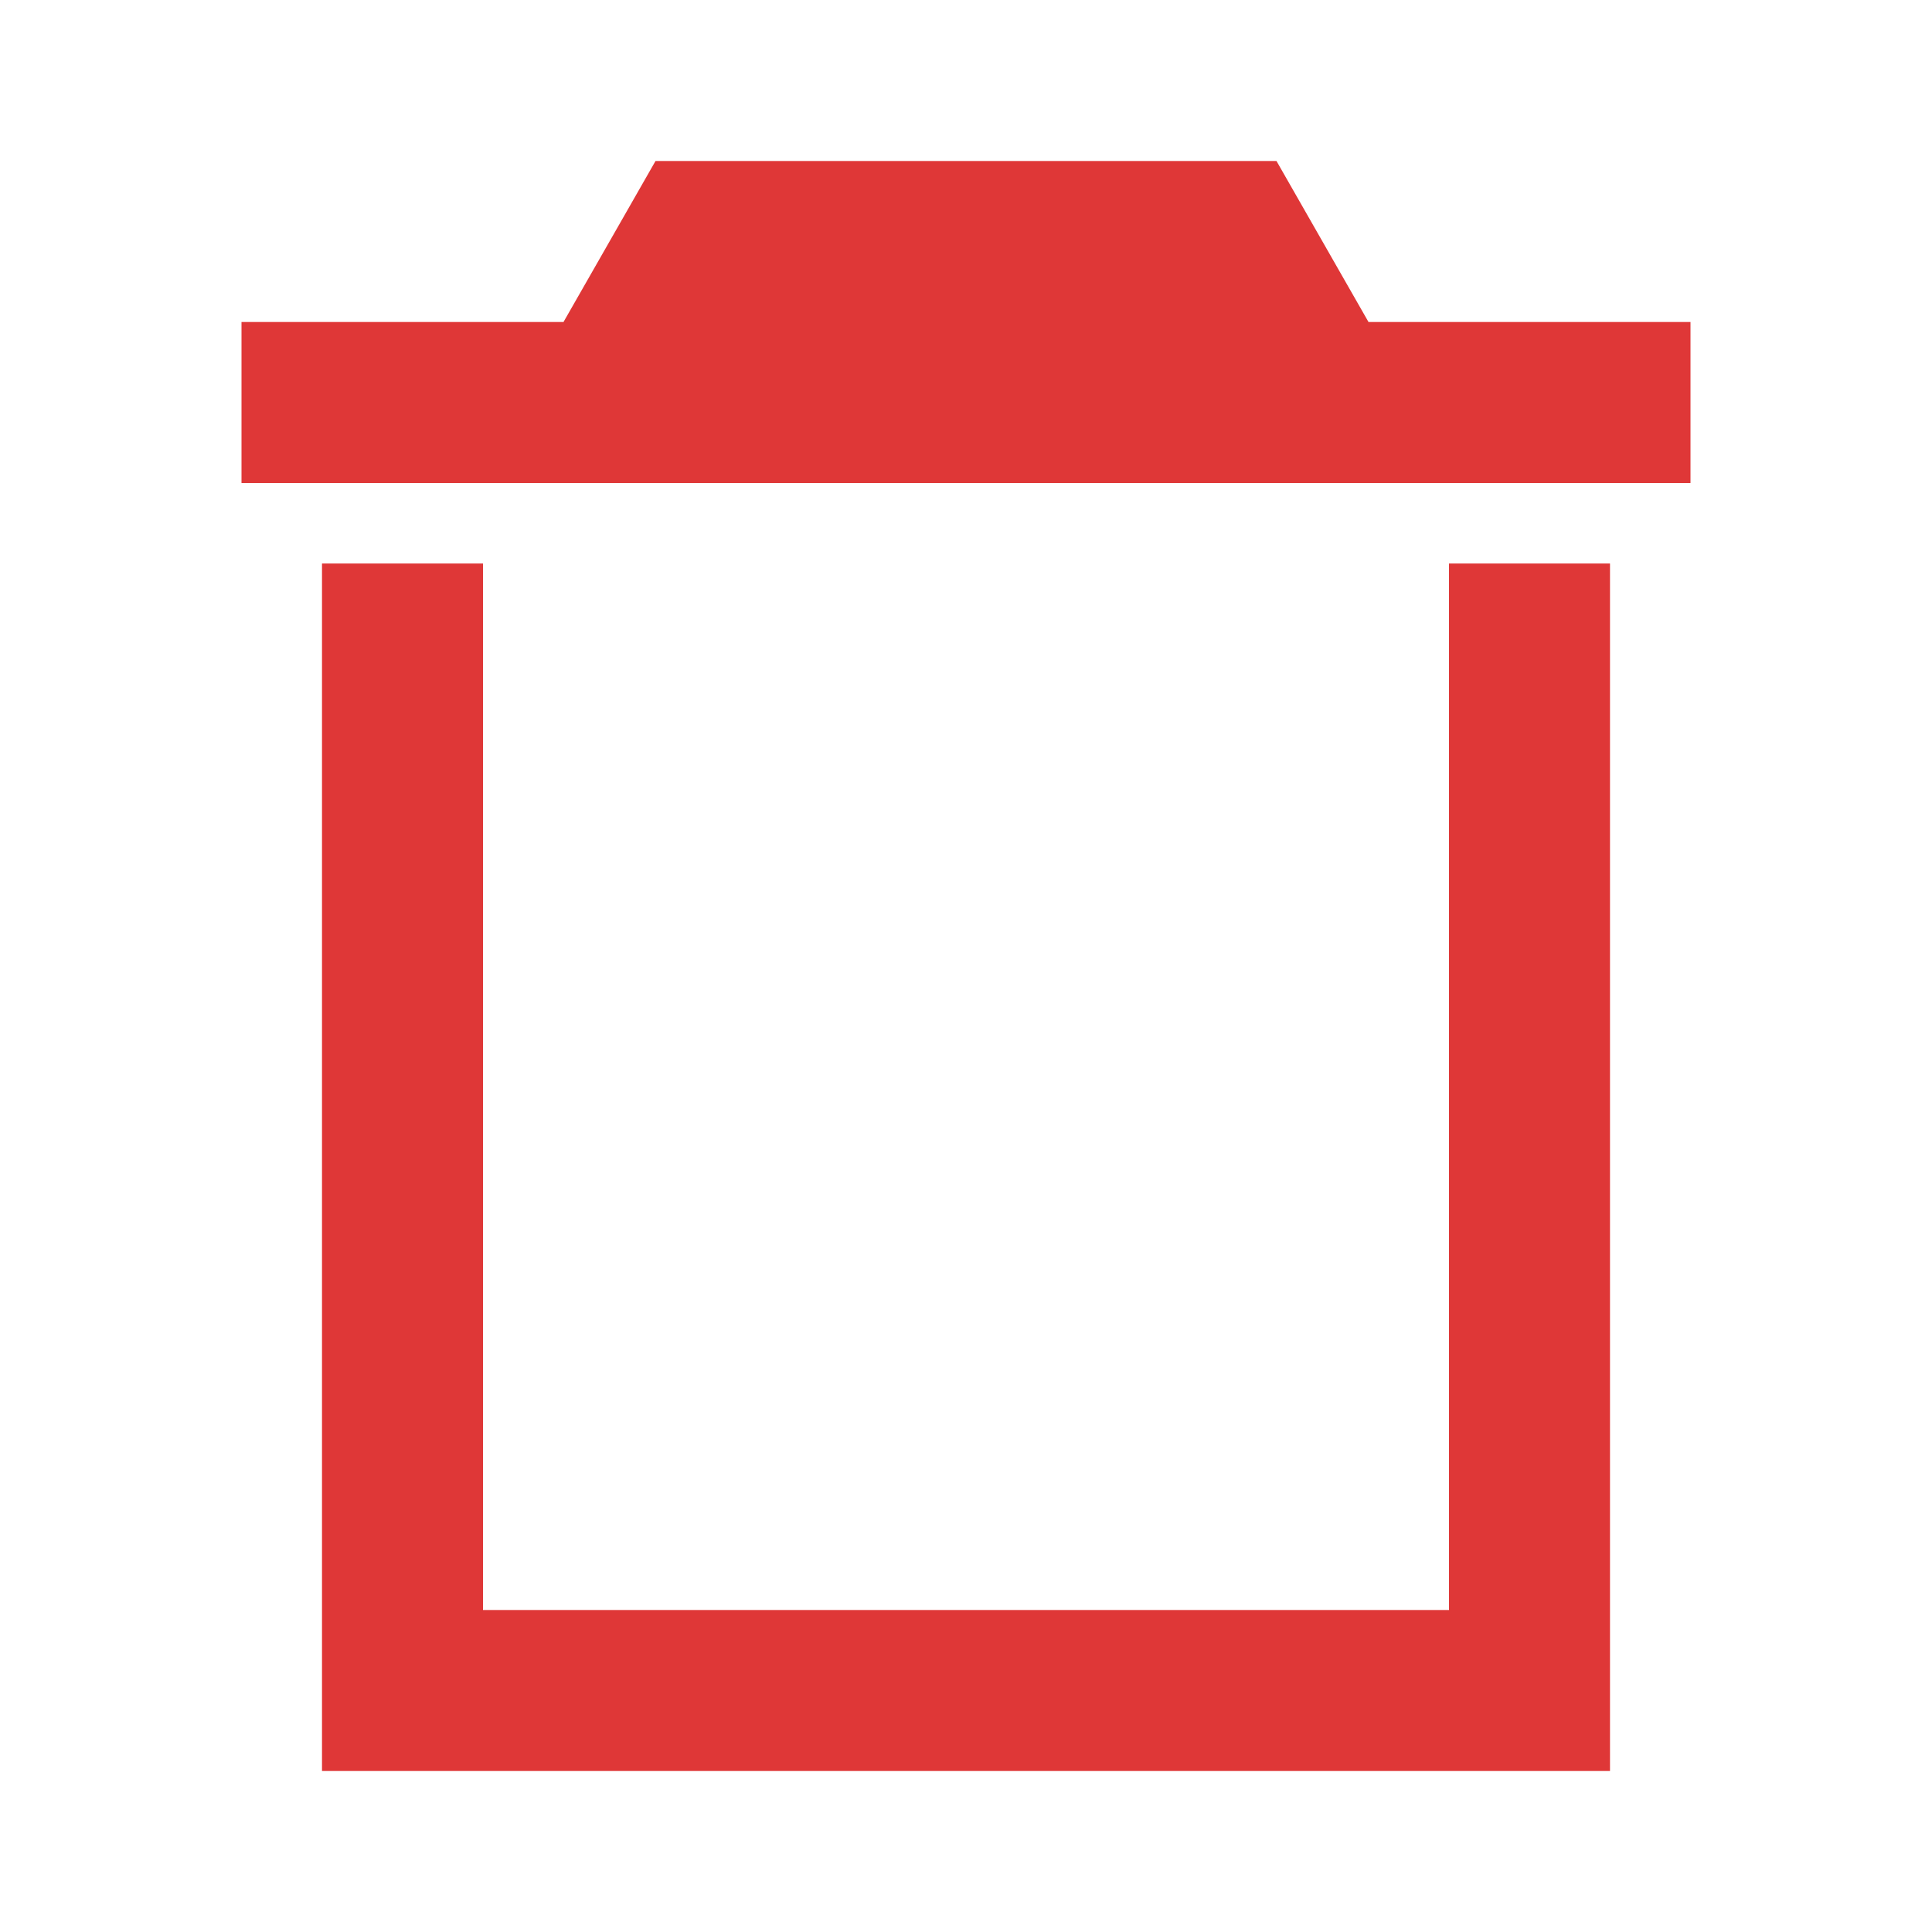
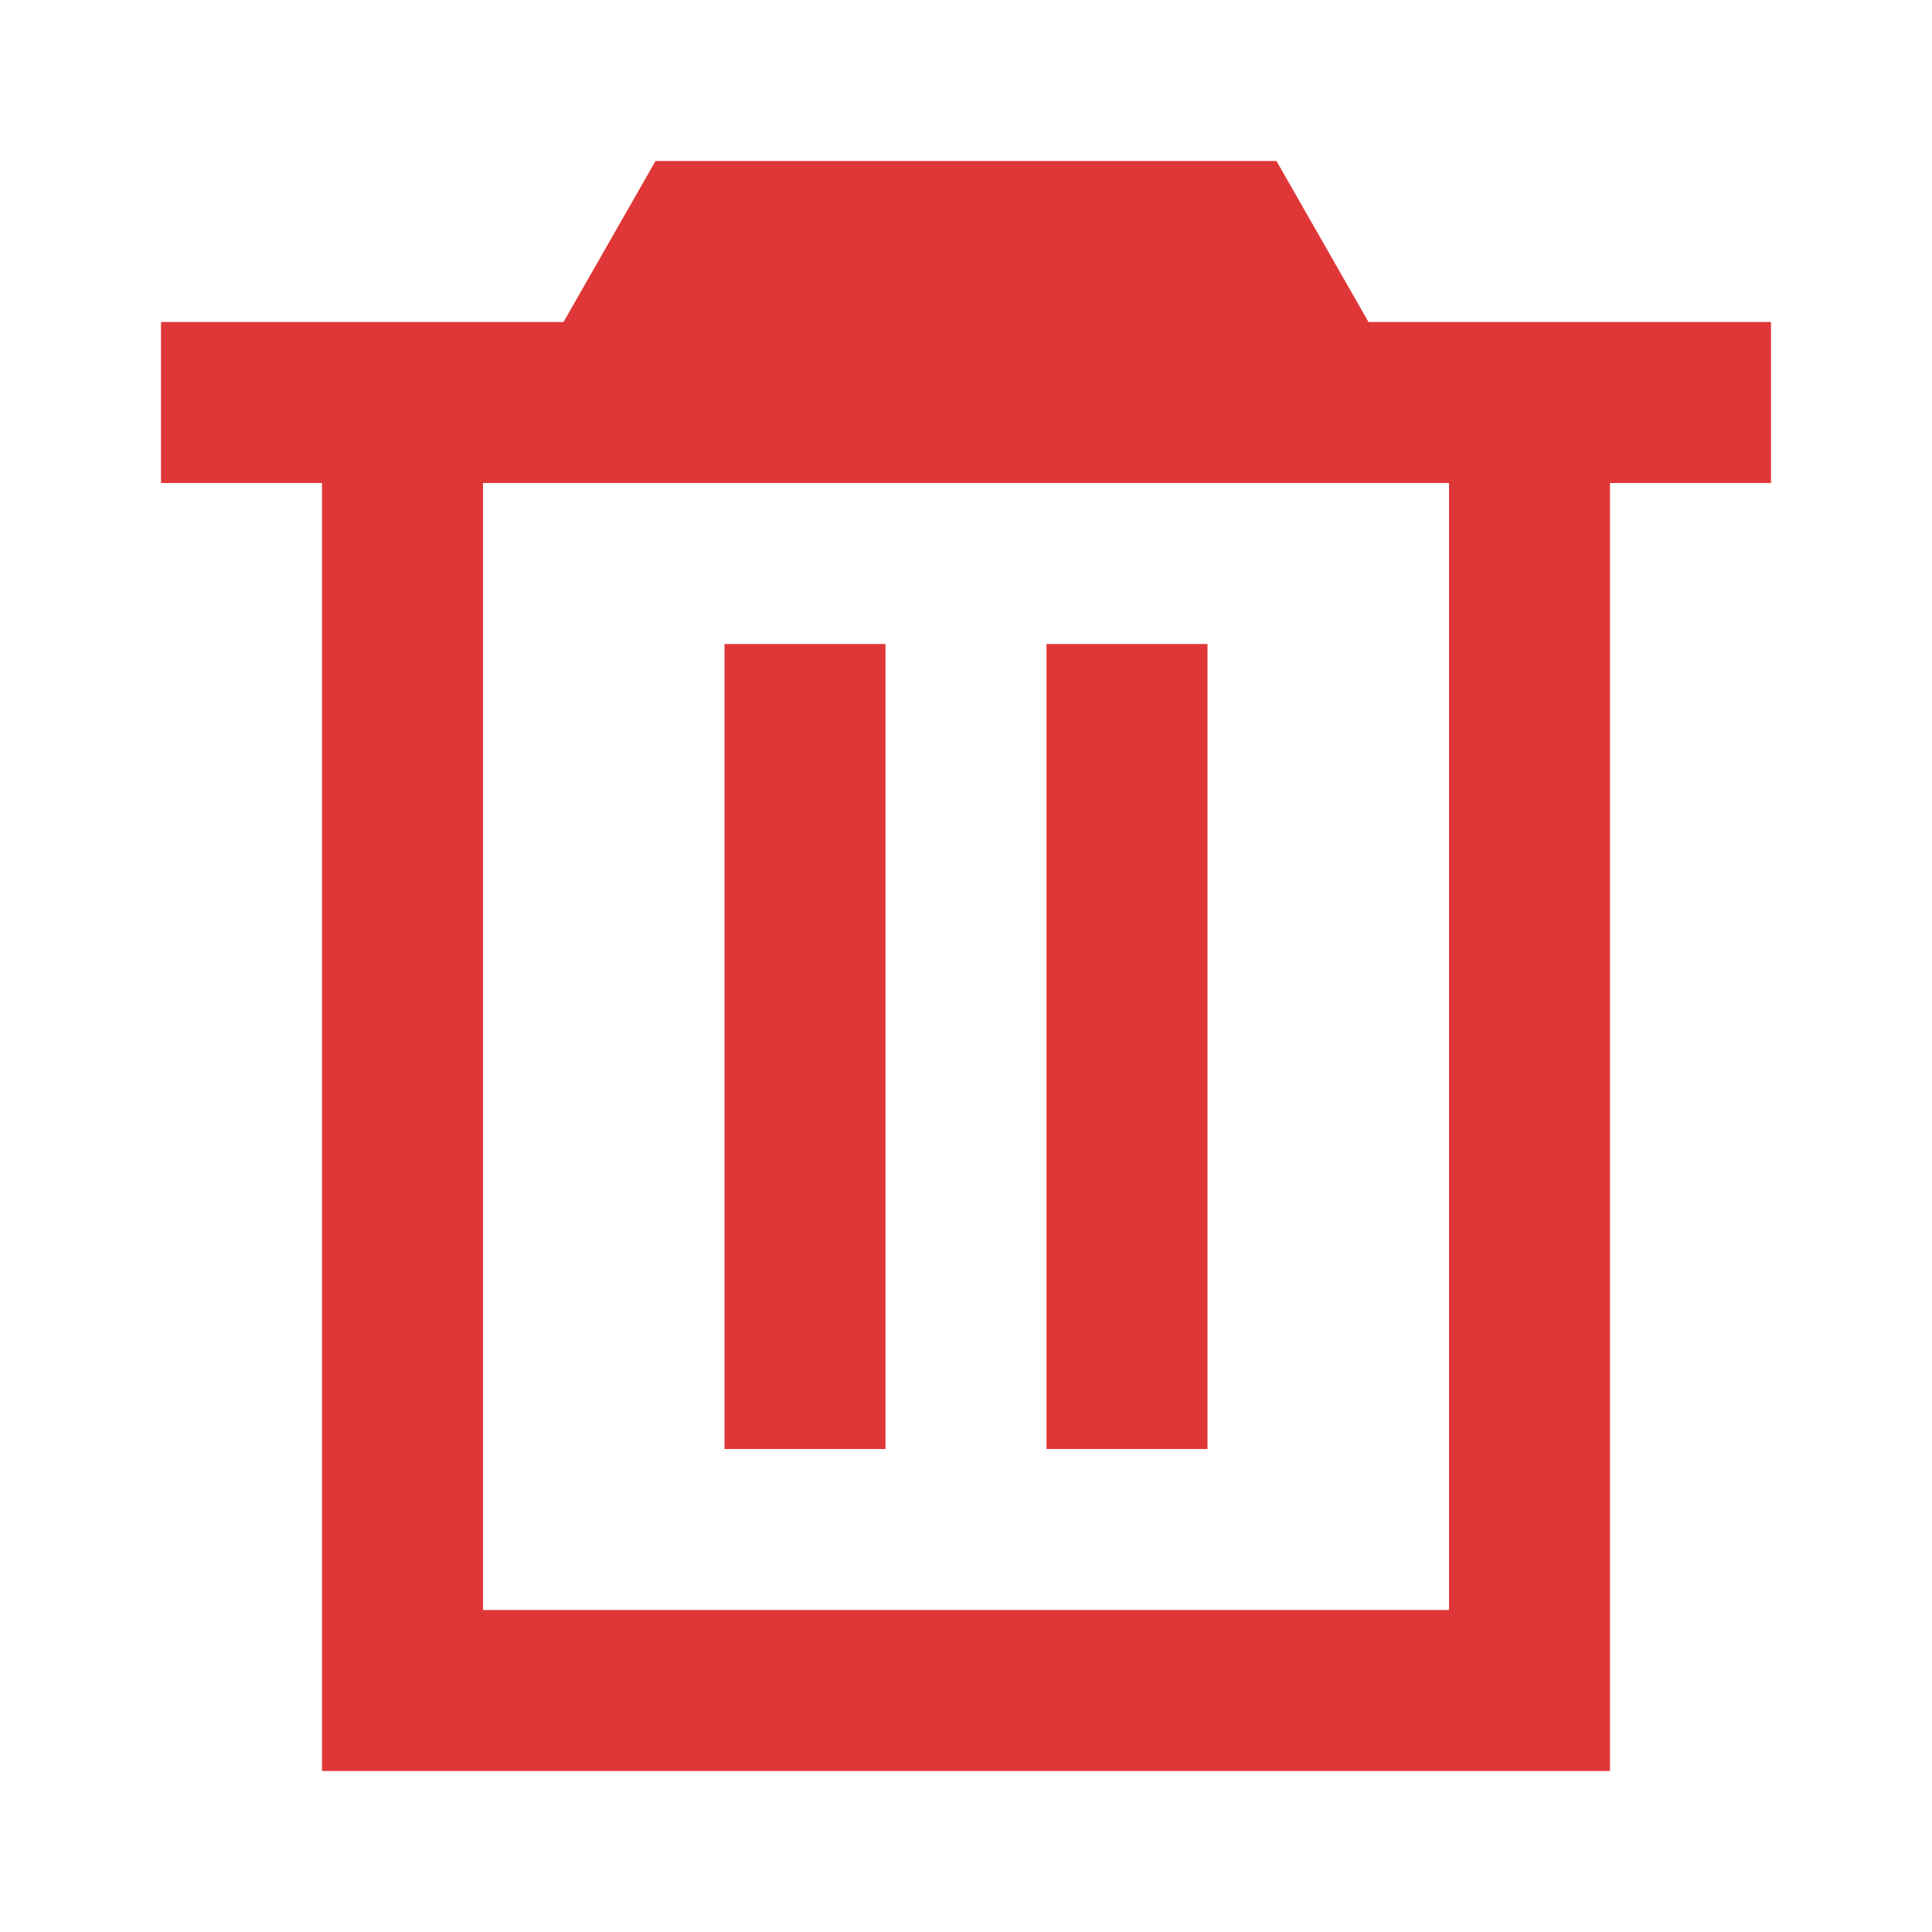
- <svg xmlns="http://www.w3.org/2000/svg" width="24" height="24" viewBox="0 0 24 24" fill="none">
-   <path fill-rule="evenodd" clip-rule="evenodd" d="M17 4H21V6H3V4H7L8.143 2H15.857L17 4ZM4 22H20V19.857V7H18V20H6V7H4V19.857V22Z" fill="#DF3737" />
+ <svg xmlns="http://www.w3.org/2000/svg" width="24" height="24" fill="none" viewBox="0 0 24 24">
+   <path fill-rule="evenodd" clip-rule="evenodd" d="M20 22H4V6h2v14h12V6h2v16zm2-18h-5l-1.143-2H8.143L7 4H2v2h20V4z" fill="#DF3737" />
+   <path d="M9 8h2v10H9V8zM13 8h2v10h-2V8z" fill="#DF3737" />
</svg>
